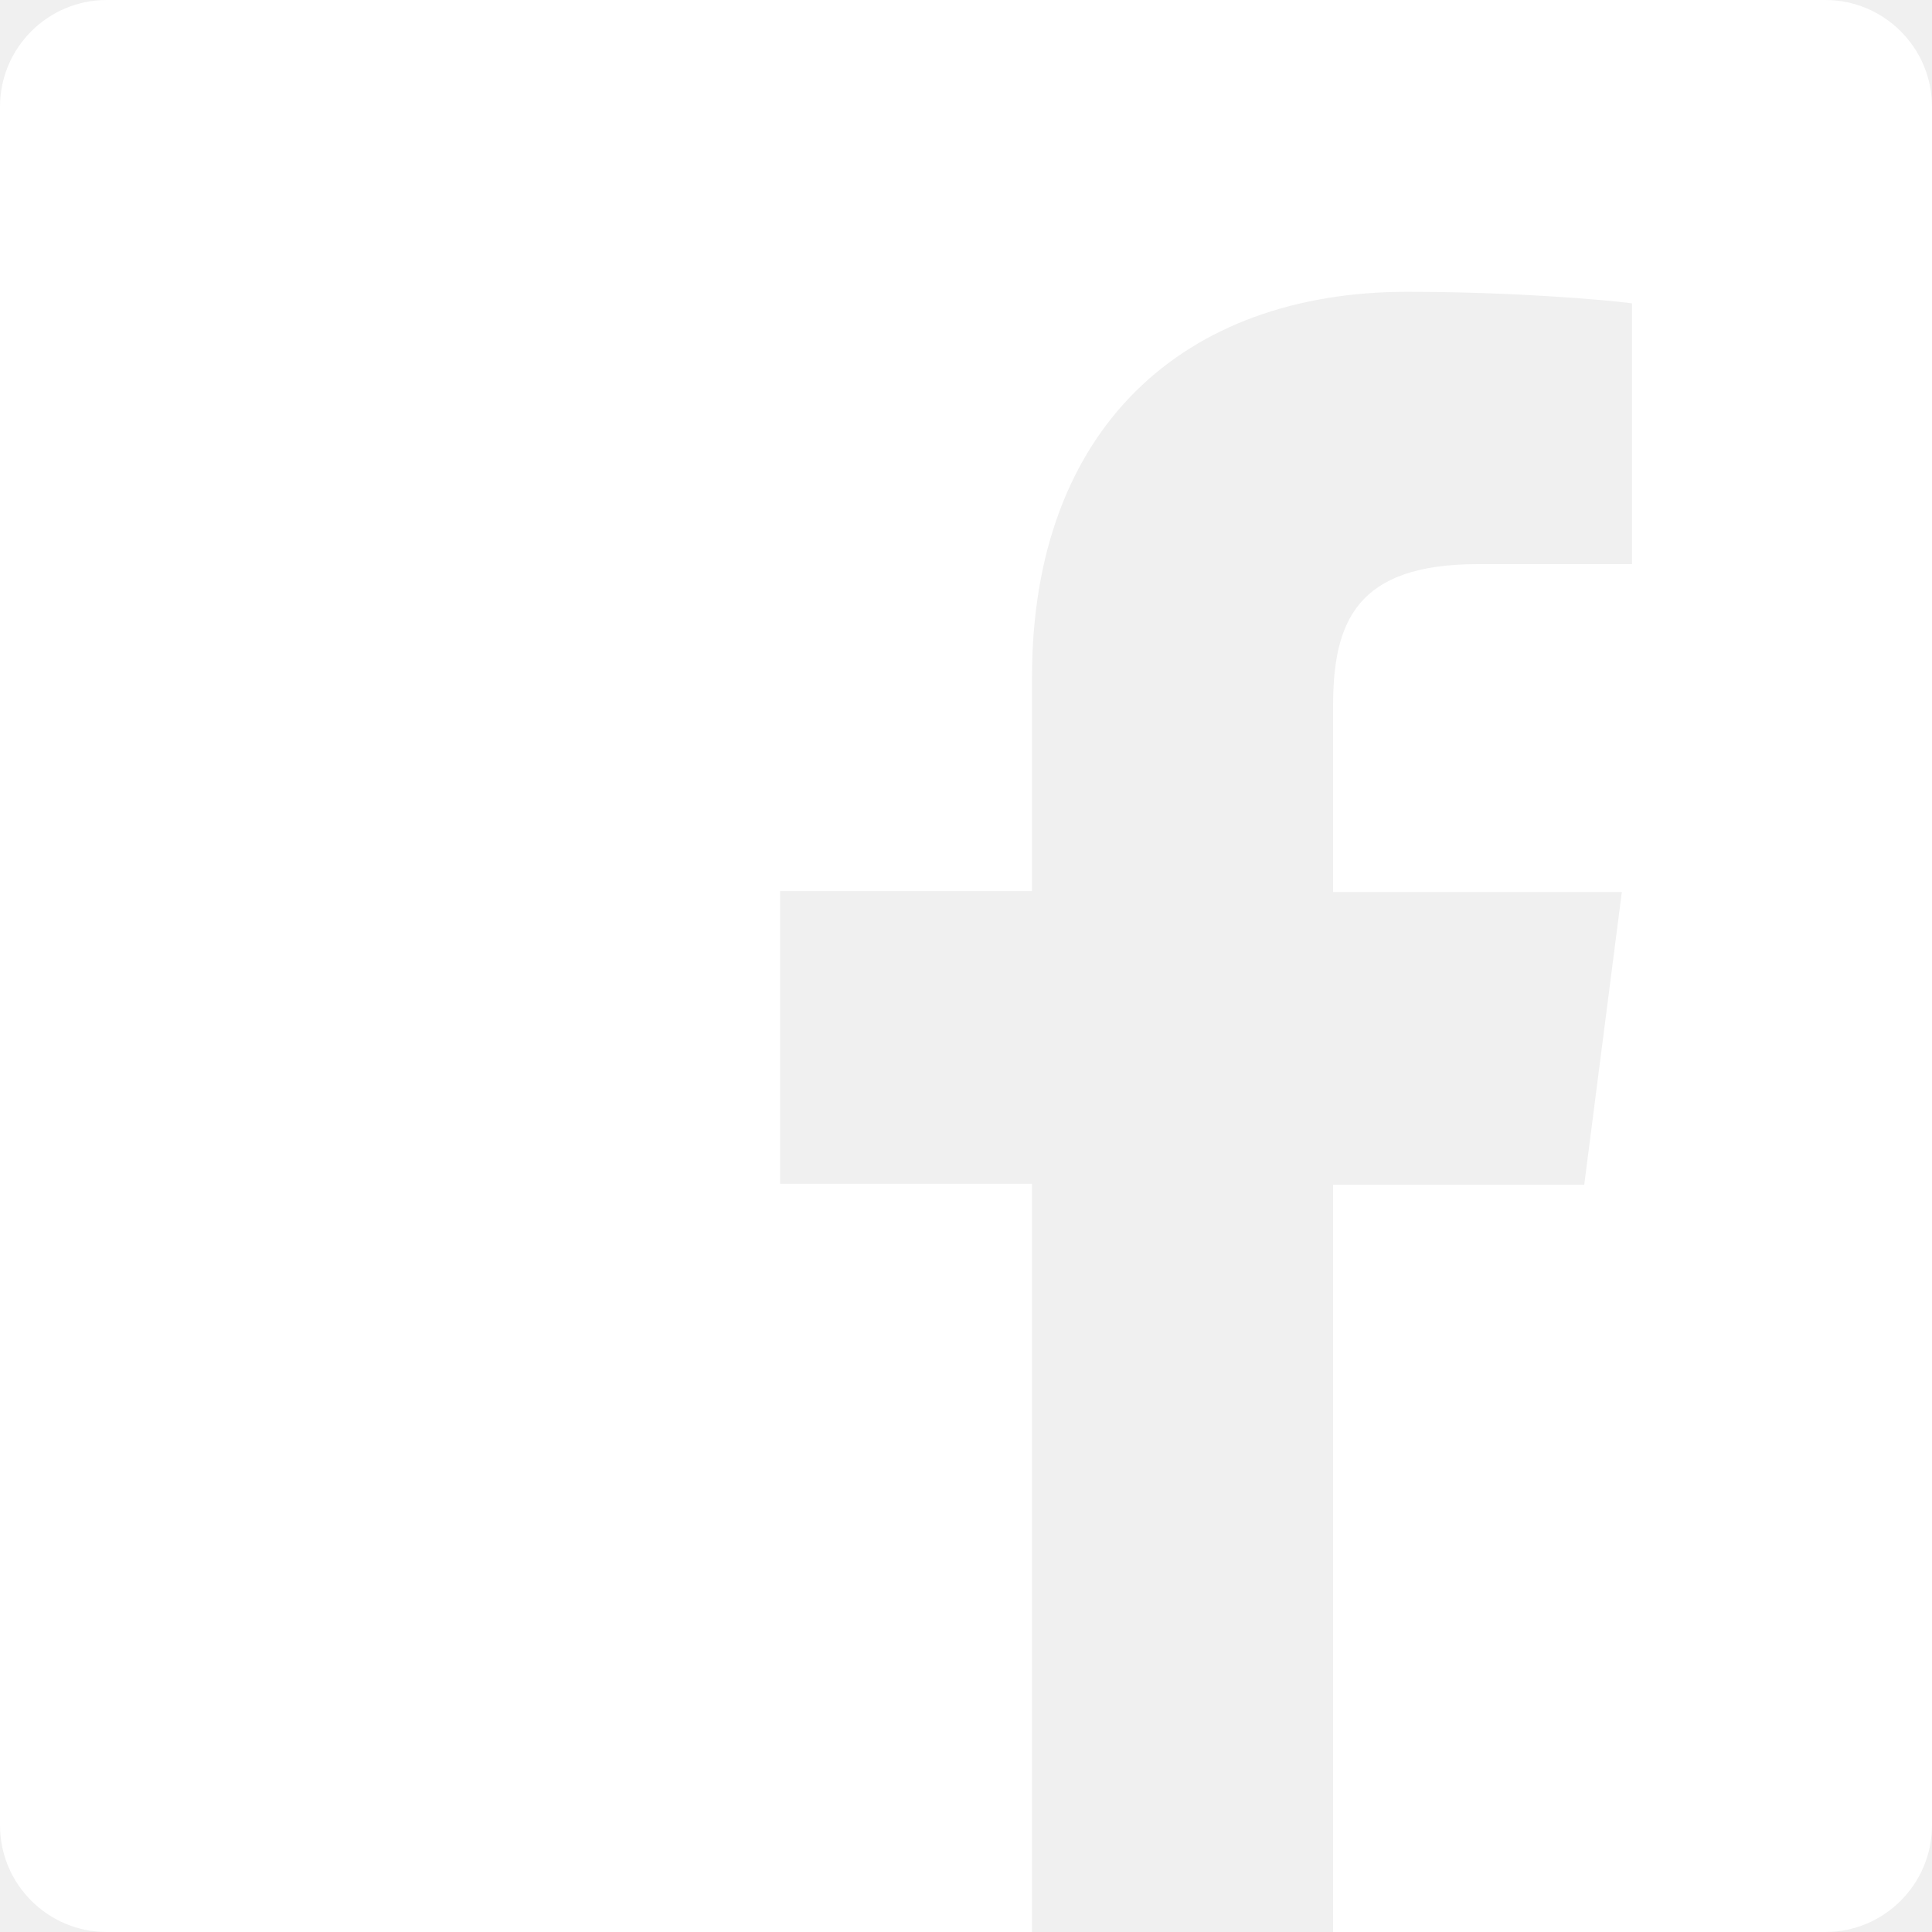
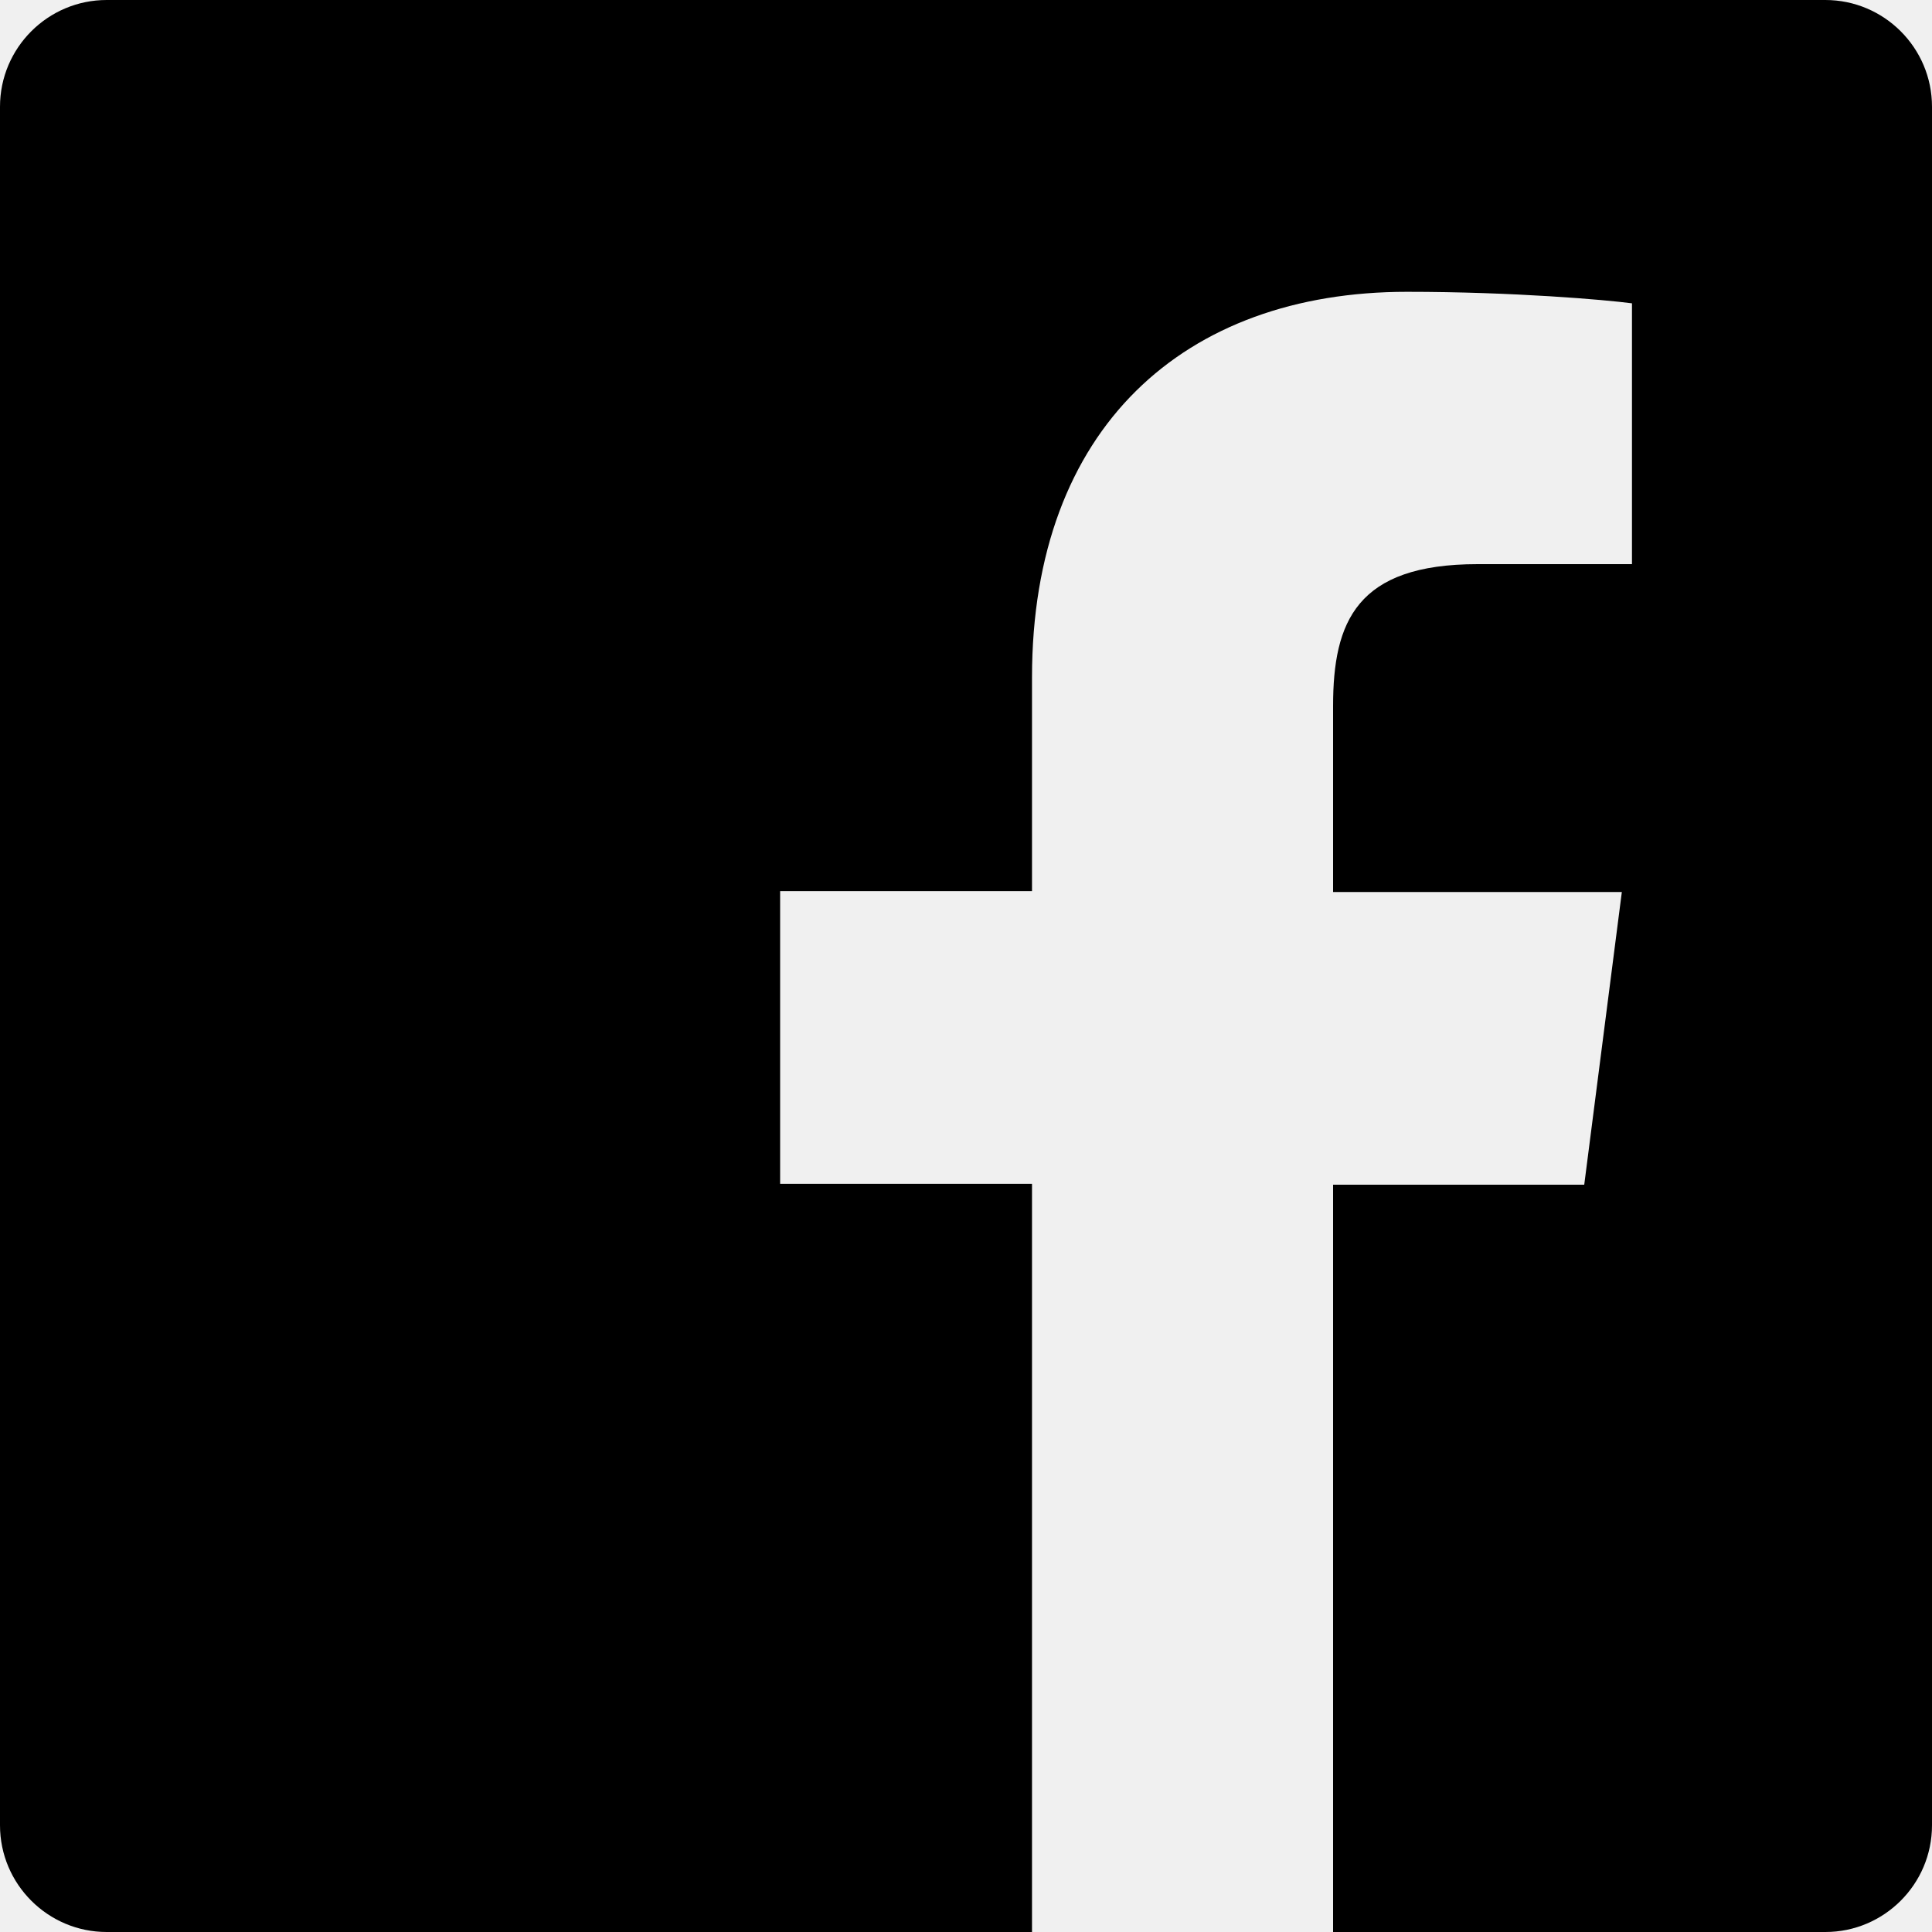
- <svg xmlns="http://www.w3.org/2000/svg" width="24" height="24" fill="#ffffff" viewBox="0 0 24 24">
+ <svg xmlns="http://www.w3.org/2000/svg" width="24" height="24" fill="#000000" viewBox="0 0 24 24">
  <path d="M22.675 0h-21.35C.597 0 0 .592 0 1.326v21.348C0 23.408.597 24 1.325 24h11.495v-9.294H9.691V11.07h3.129V8.413c0-3.1 1.893-4.788 4.657-4.788 1.325 0 2.464.099 2.796.143v3.24h-1.918c-1.504 0-1.795.715-1.795 1.763v2.31h3.587l-.467 3.636h-3.12V24h6.116C23.403 24 24 23.408 24 22.674V1.326C24 .592 23.403 0 22.675 0z" />
</svg>
